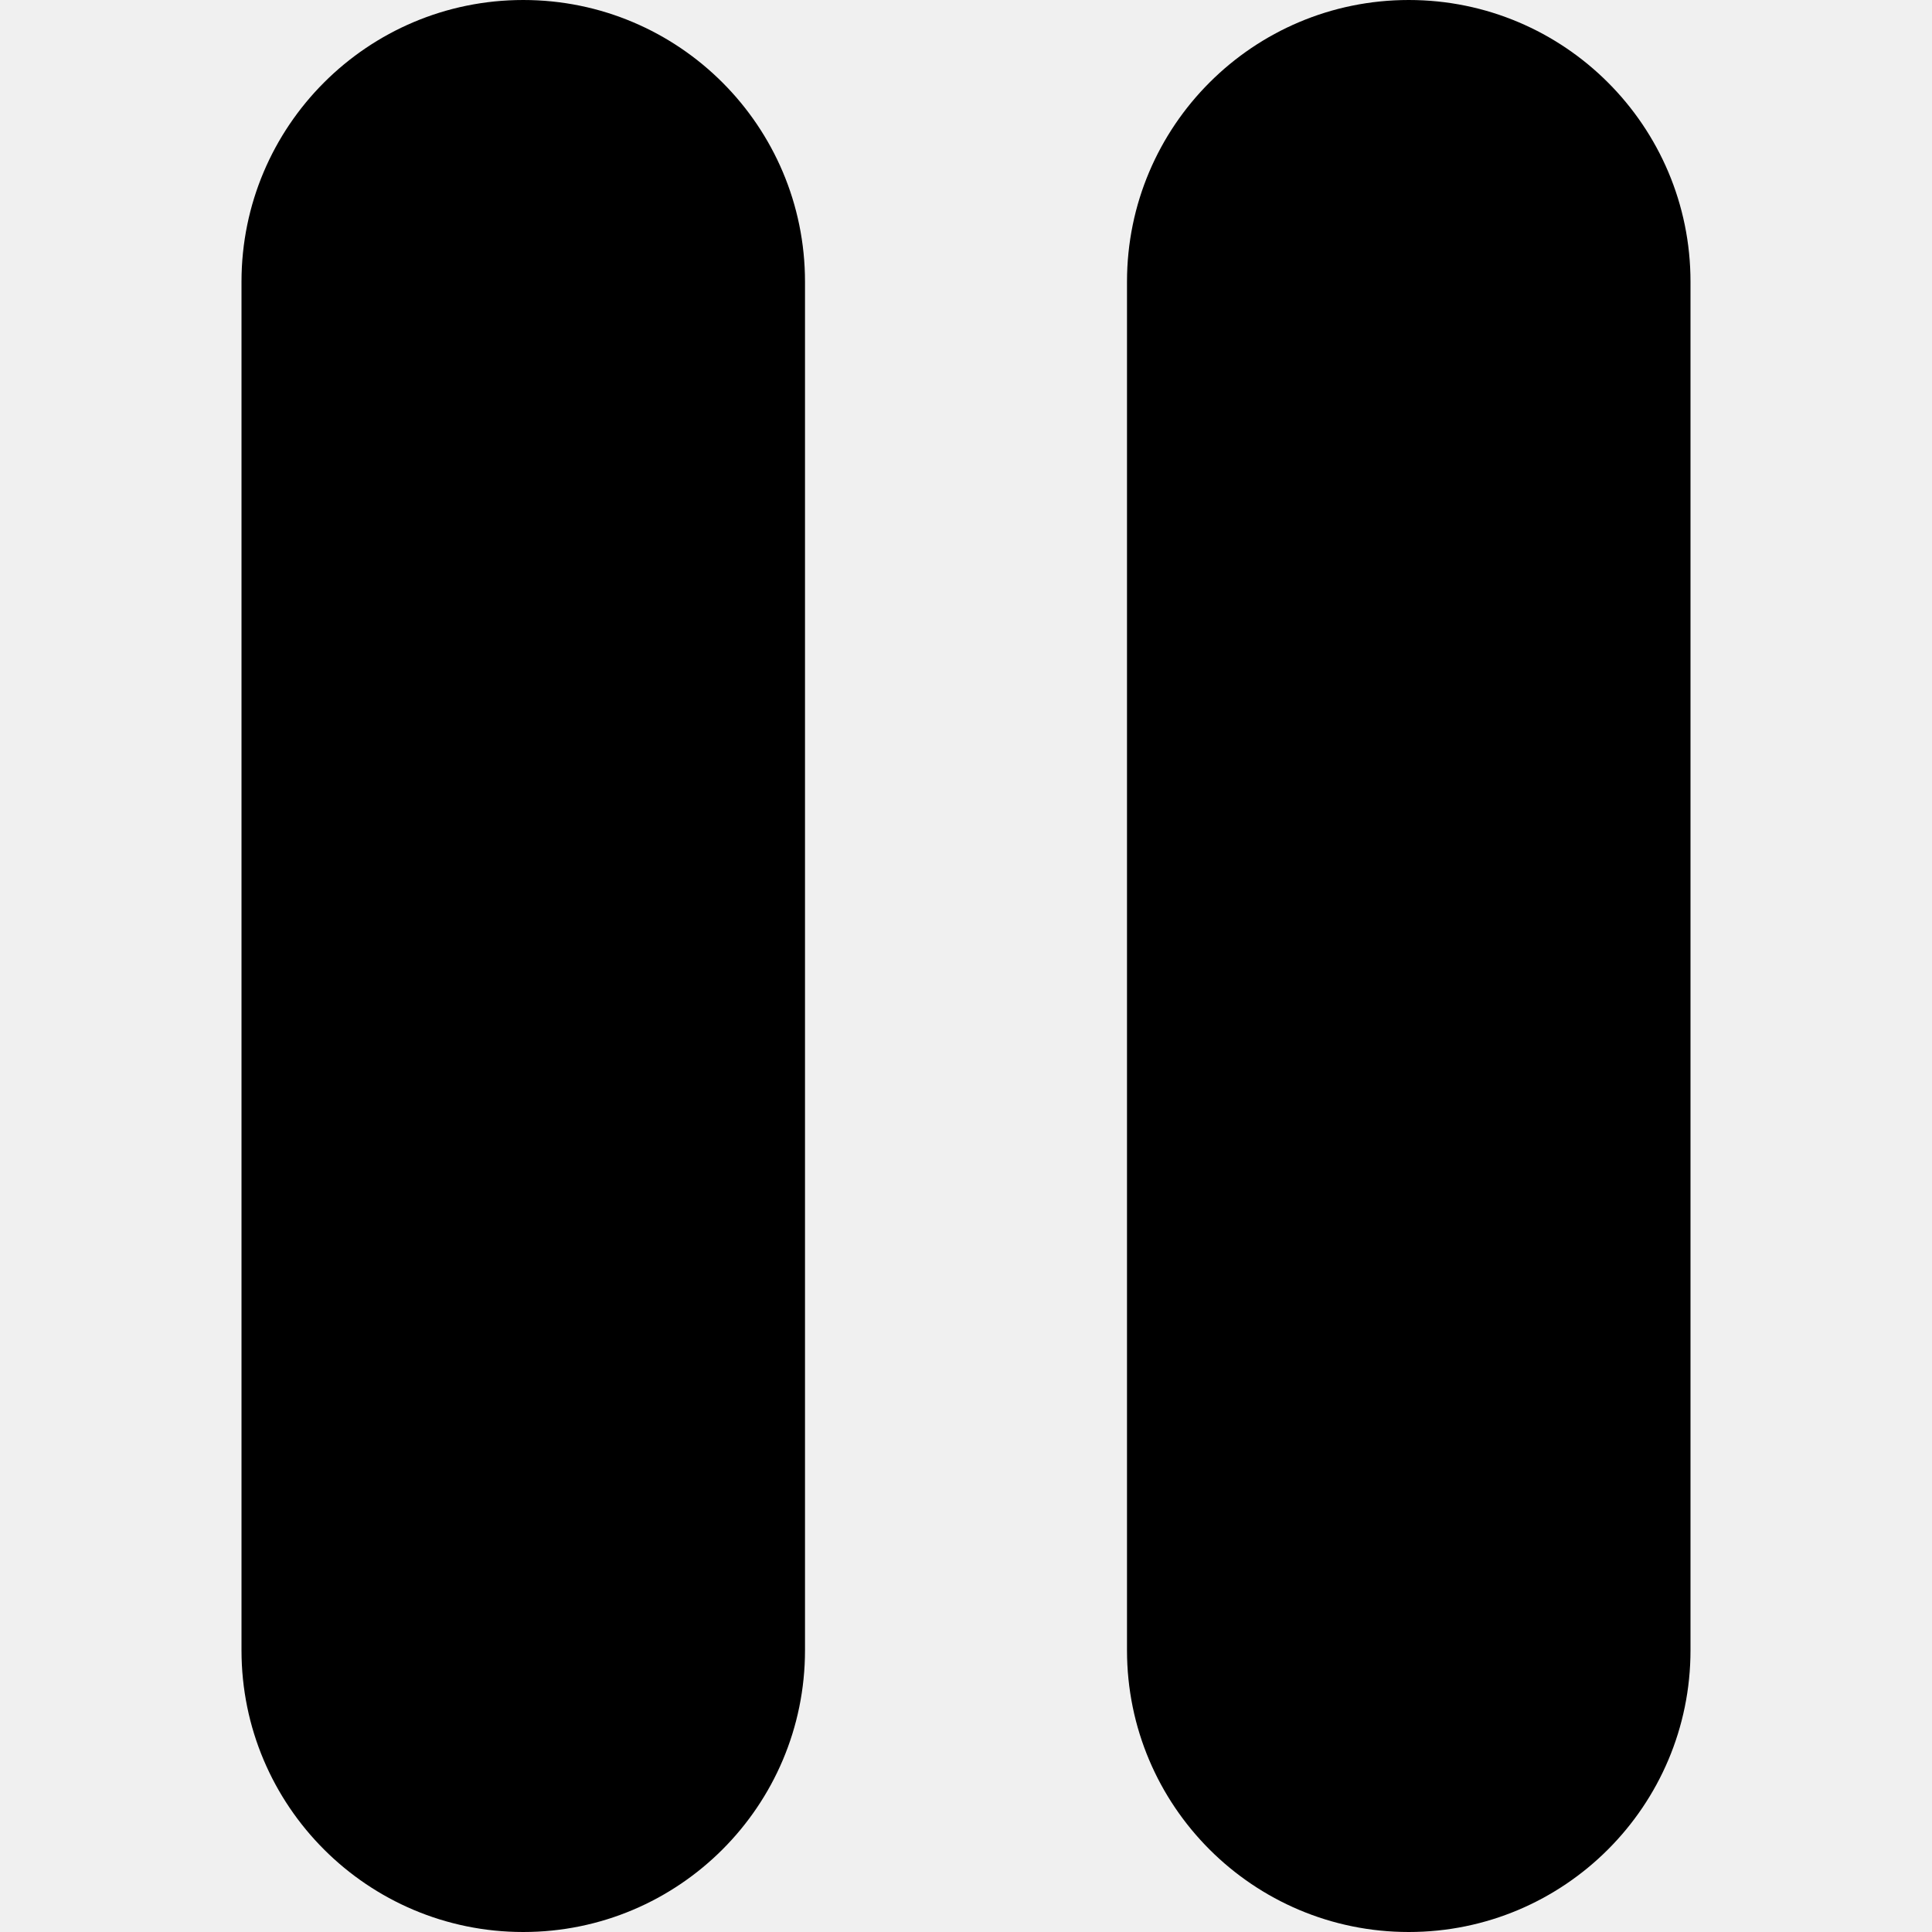
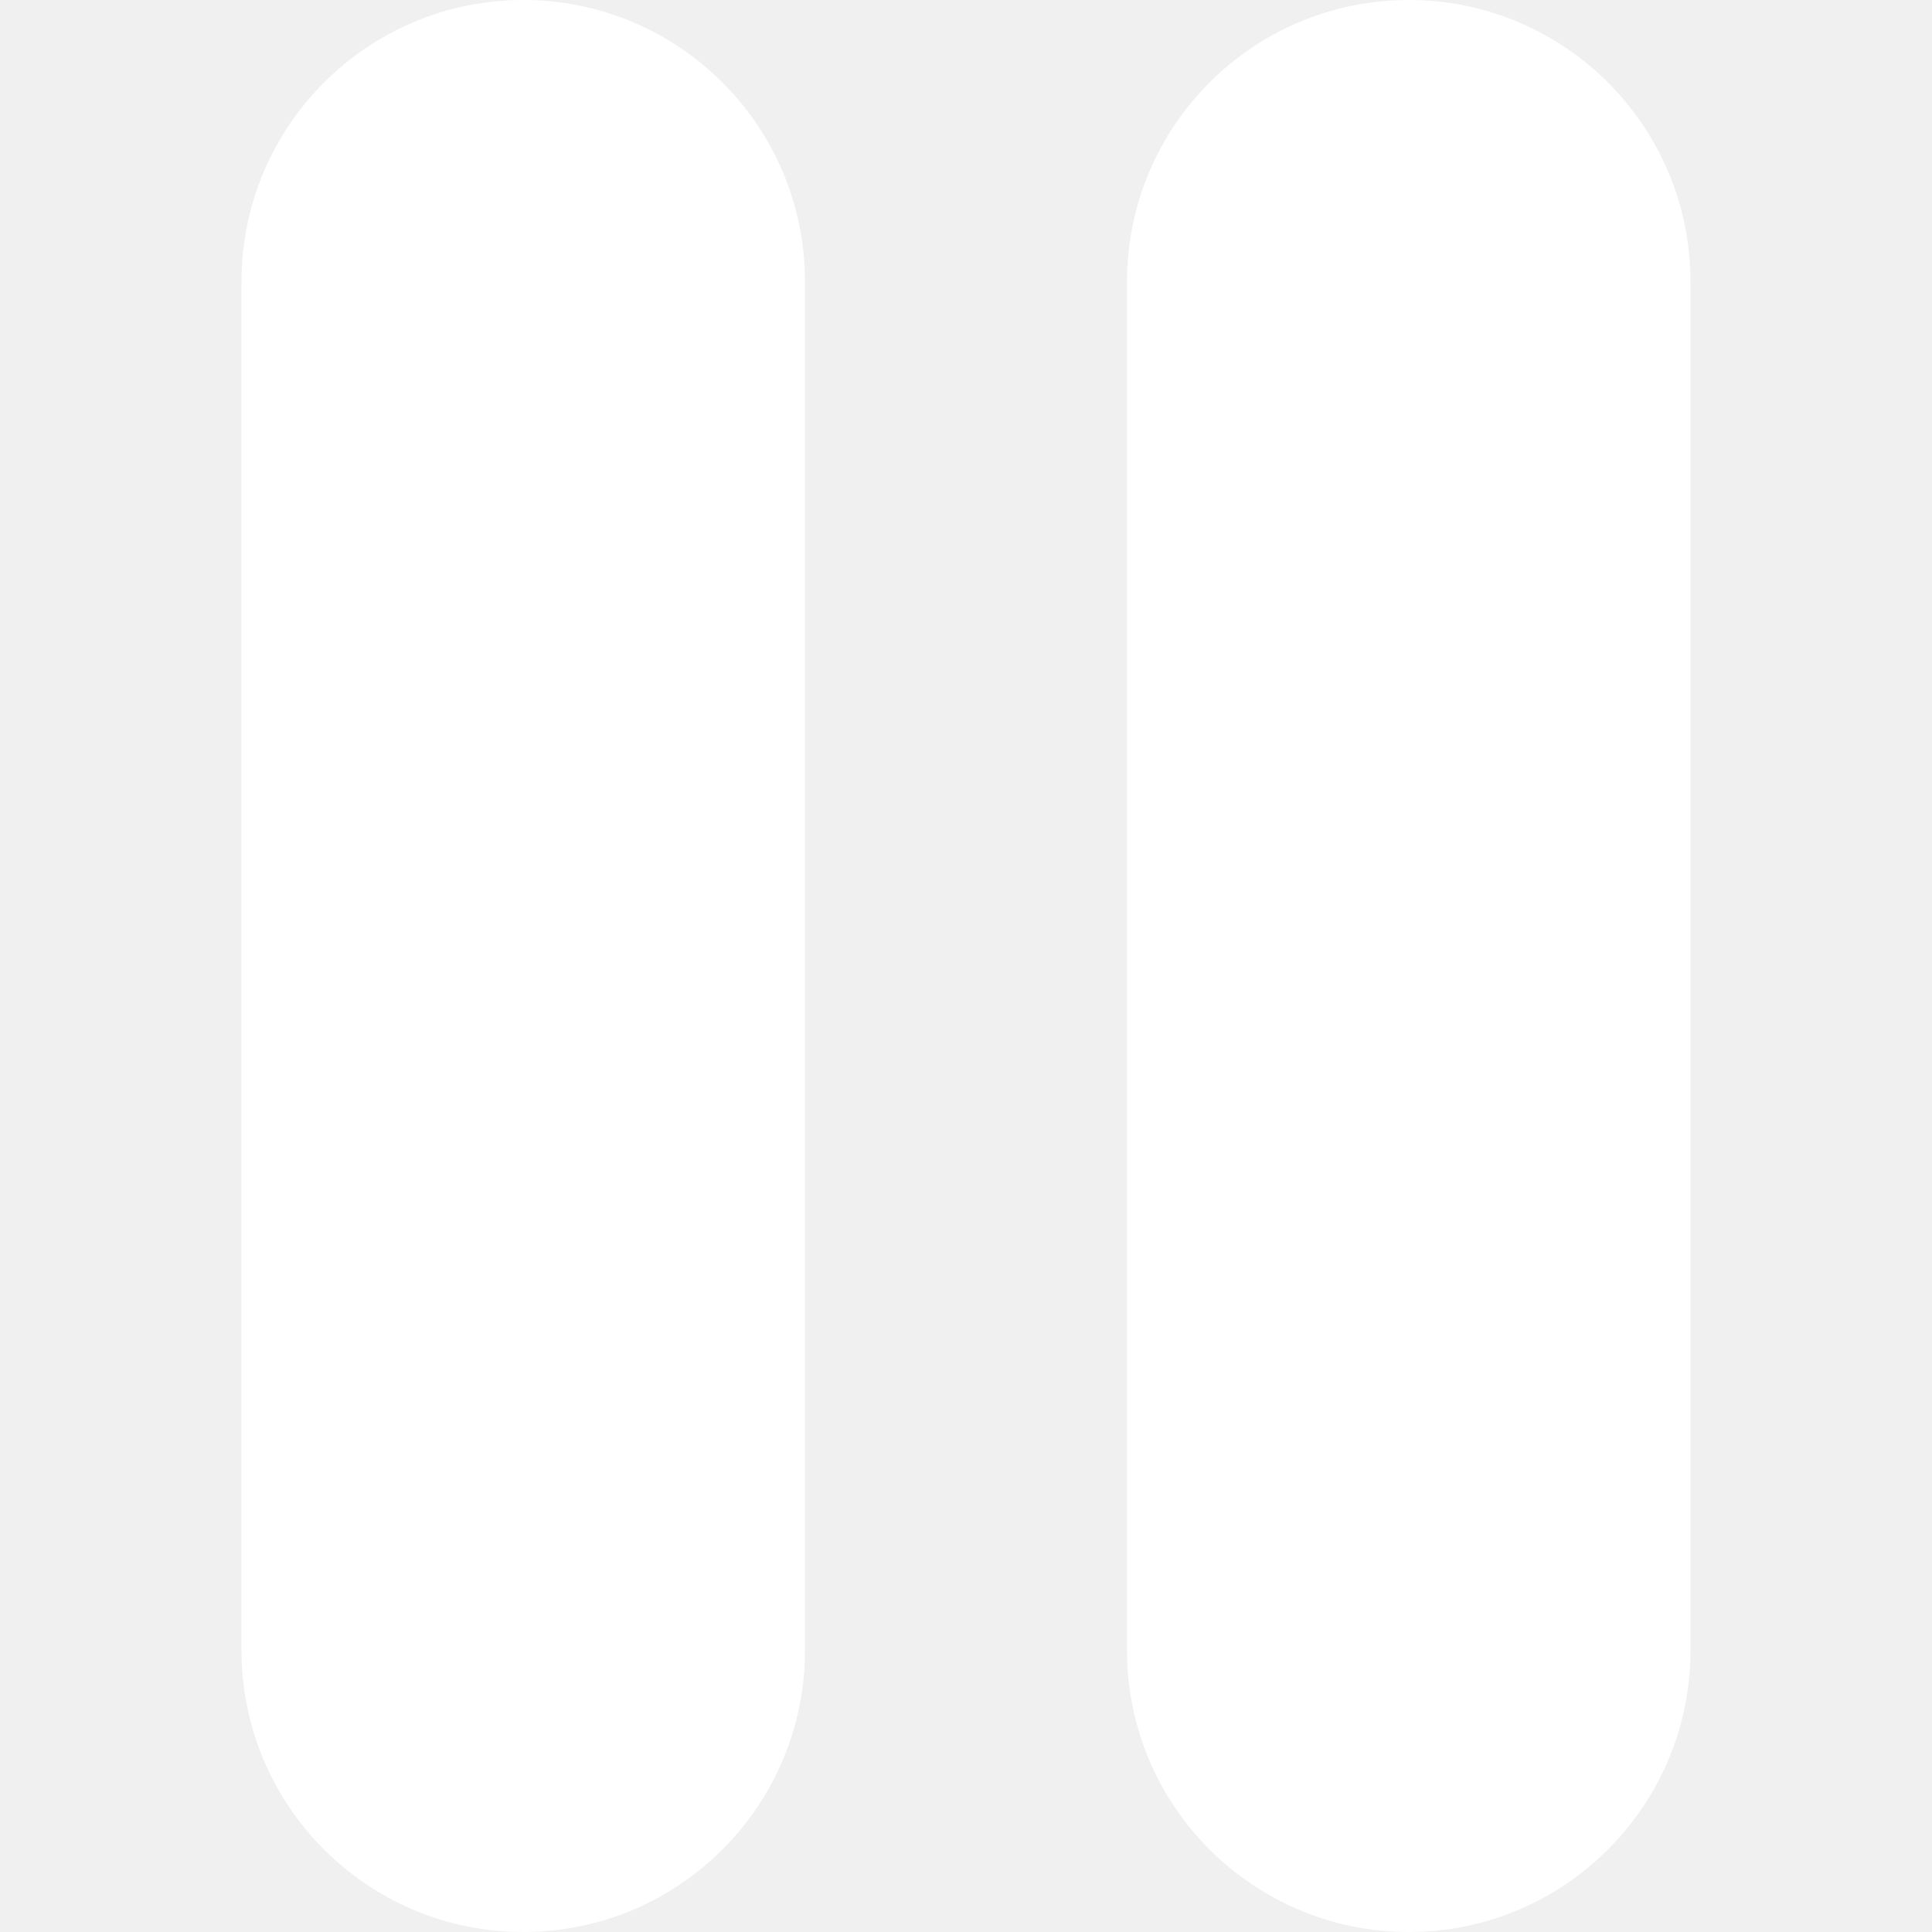
<svg xmlns="http://www.w3.org/2000/svg" id="Filled" viewBox="0 0 24 24" width="512" height="512">
-   <path d="M6.5,0A3.5,3.5,0,0,0,3,3.5v17a3.5,3.5,0,0,0,7,0V3.5A3.5,3.5,0,0,0,6.5,0Z" />
-   <path d="M17.5,0A3.5,3.5,0,0,0,14,3.5v17a3.5,3.5,0,0,0,7,0V3.5A3.5,3.5,0,0,0,17.5,0Z" />
+   <path fill="#FFFFFF" d="M6.5,0A3.5,3.5,0,0,0,3,3.5v17a3.5,3.5,0,0,0,7,0V3.5A3.5,3.5,0,0,0,6.5,0Z" />
+   <path fill="#FFFFFF" d="M17.5,0A3.5,3.5,0,0,0,14,3.5v17a3.5,3.5,0,0,0,7,0V3.5A3.5,3.5,0,0,0,17.5,0Z" />
</svg>
